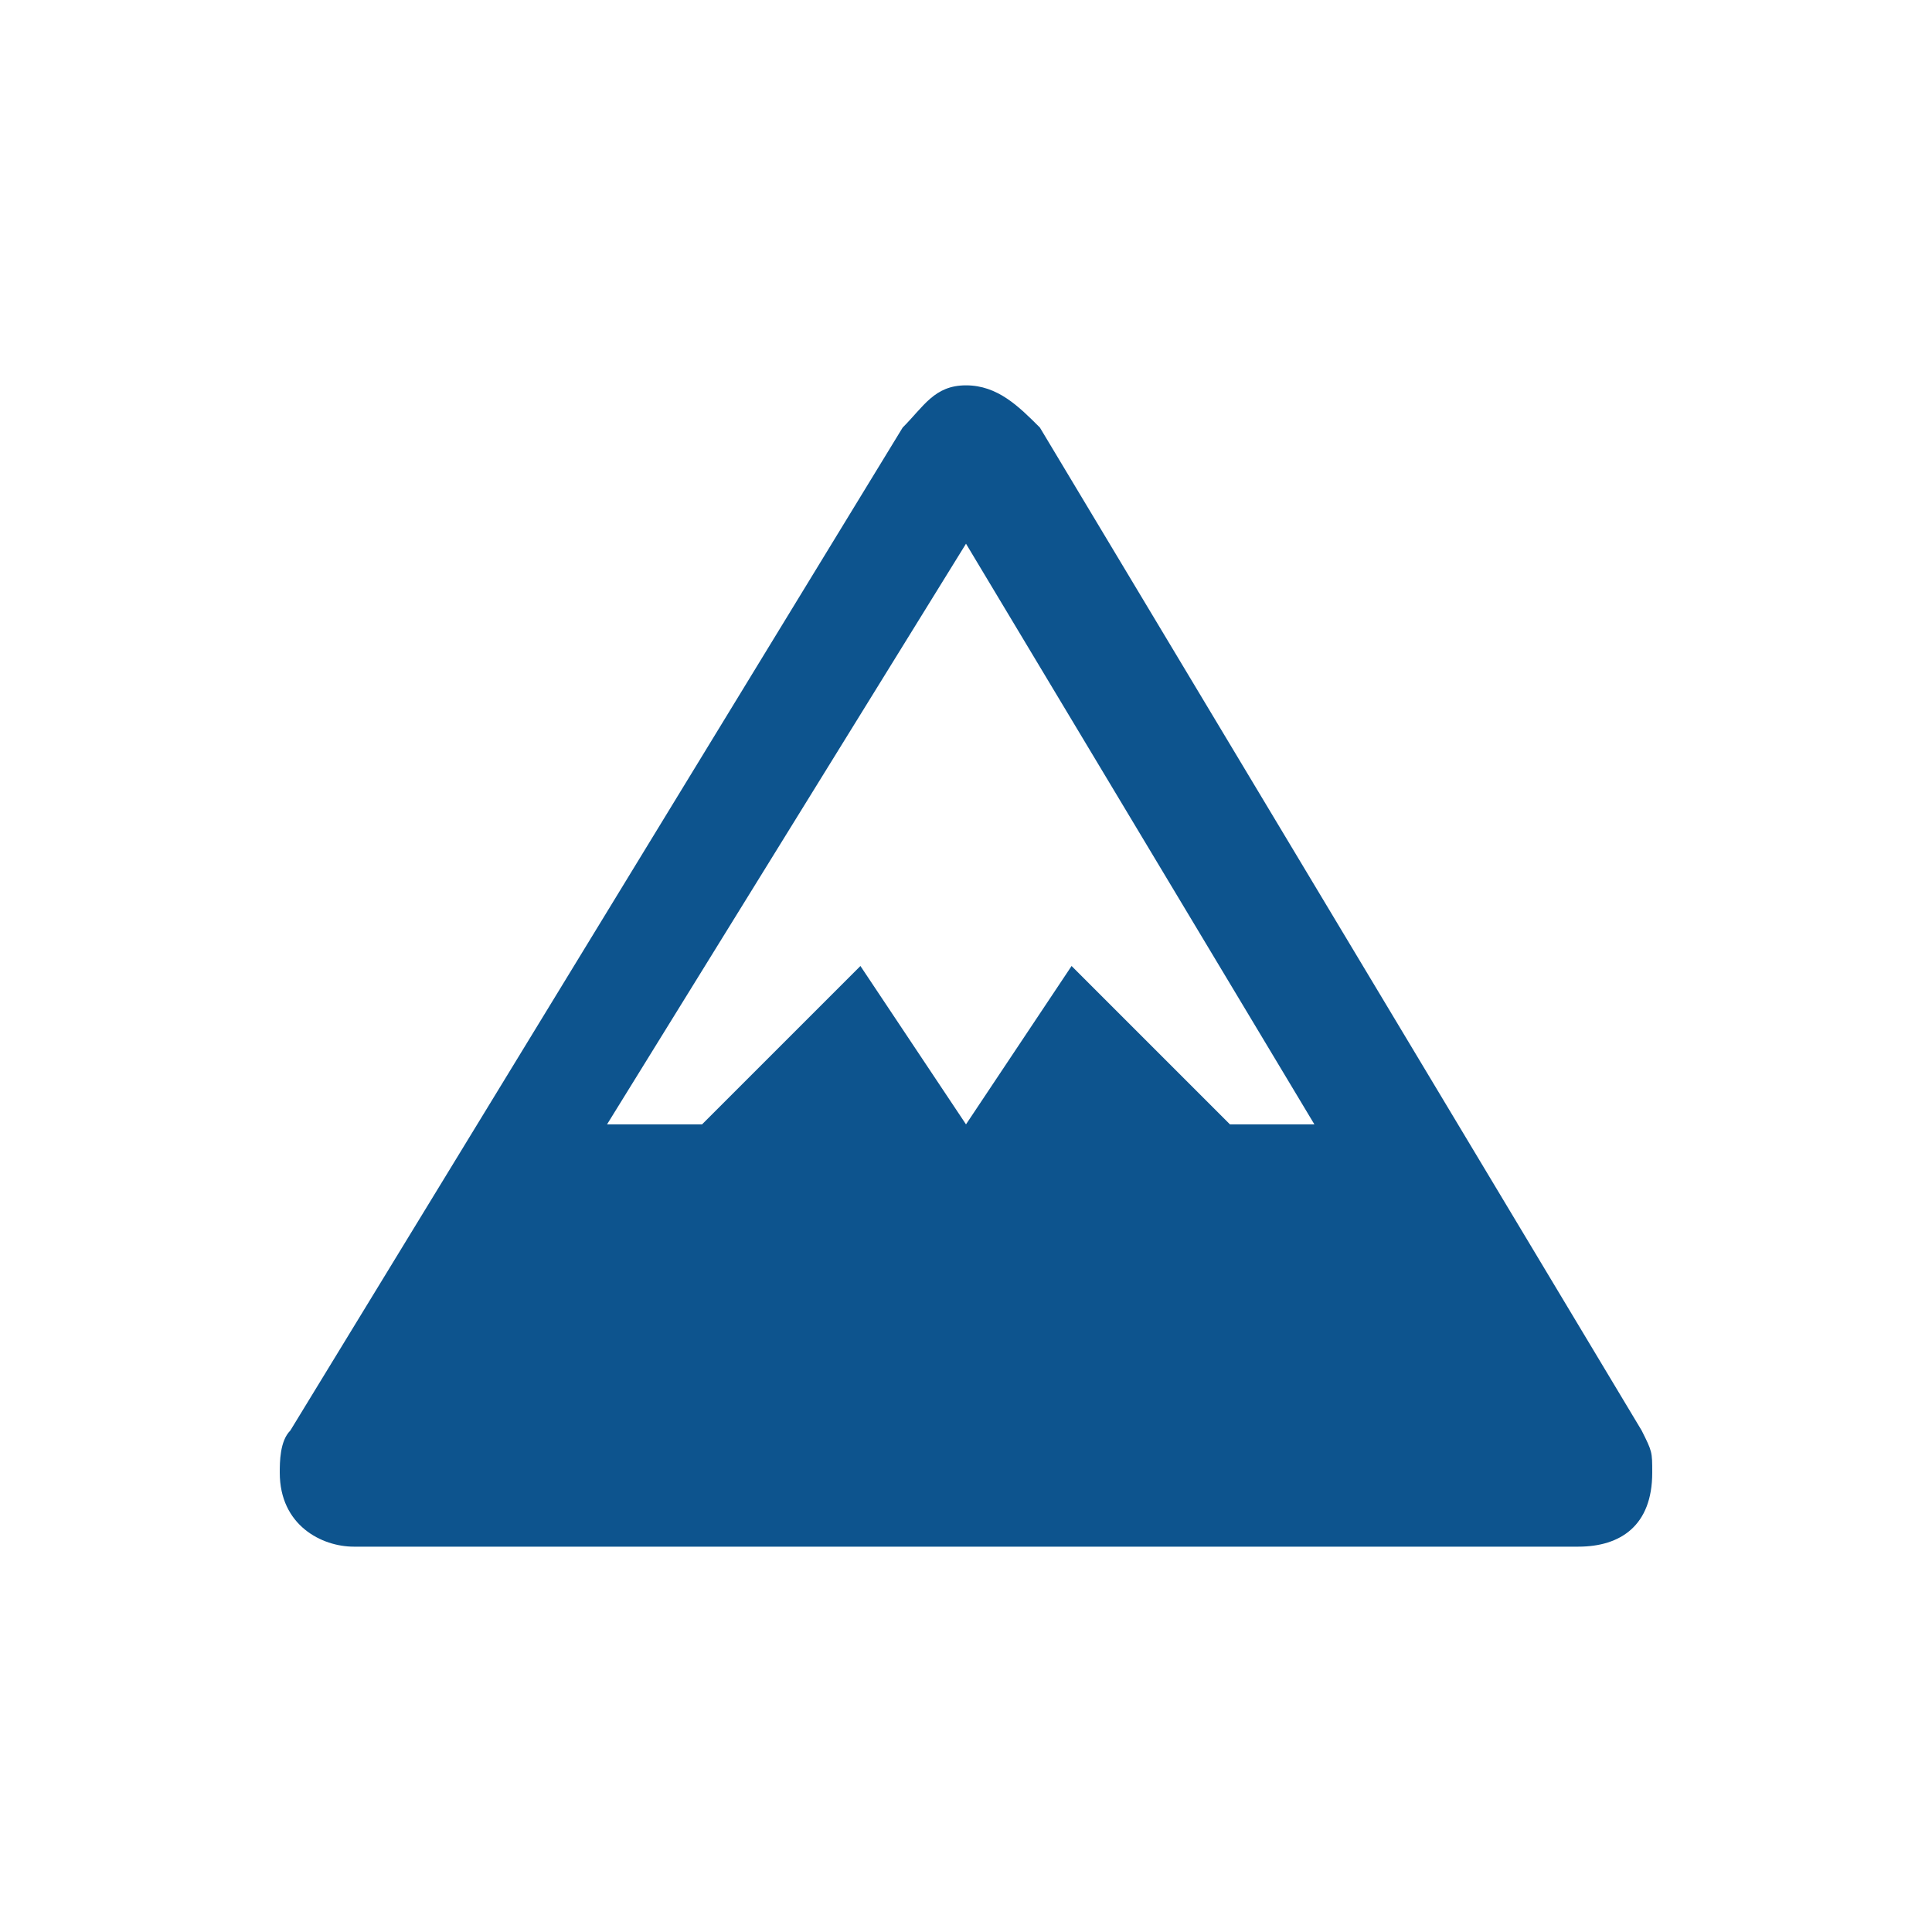
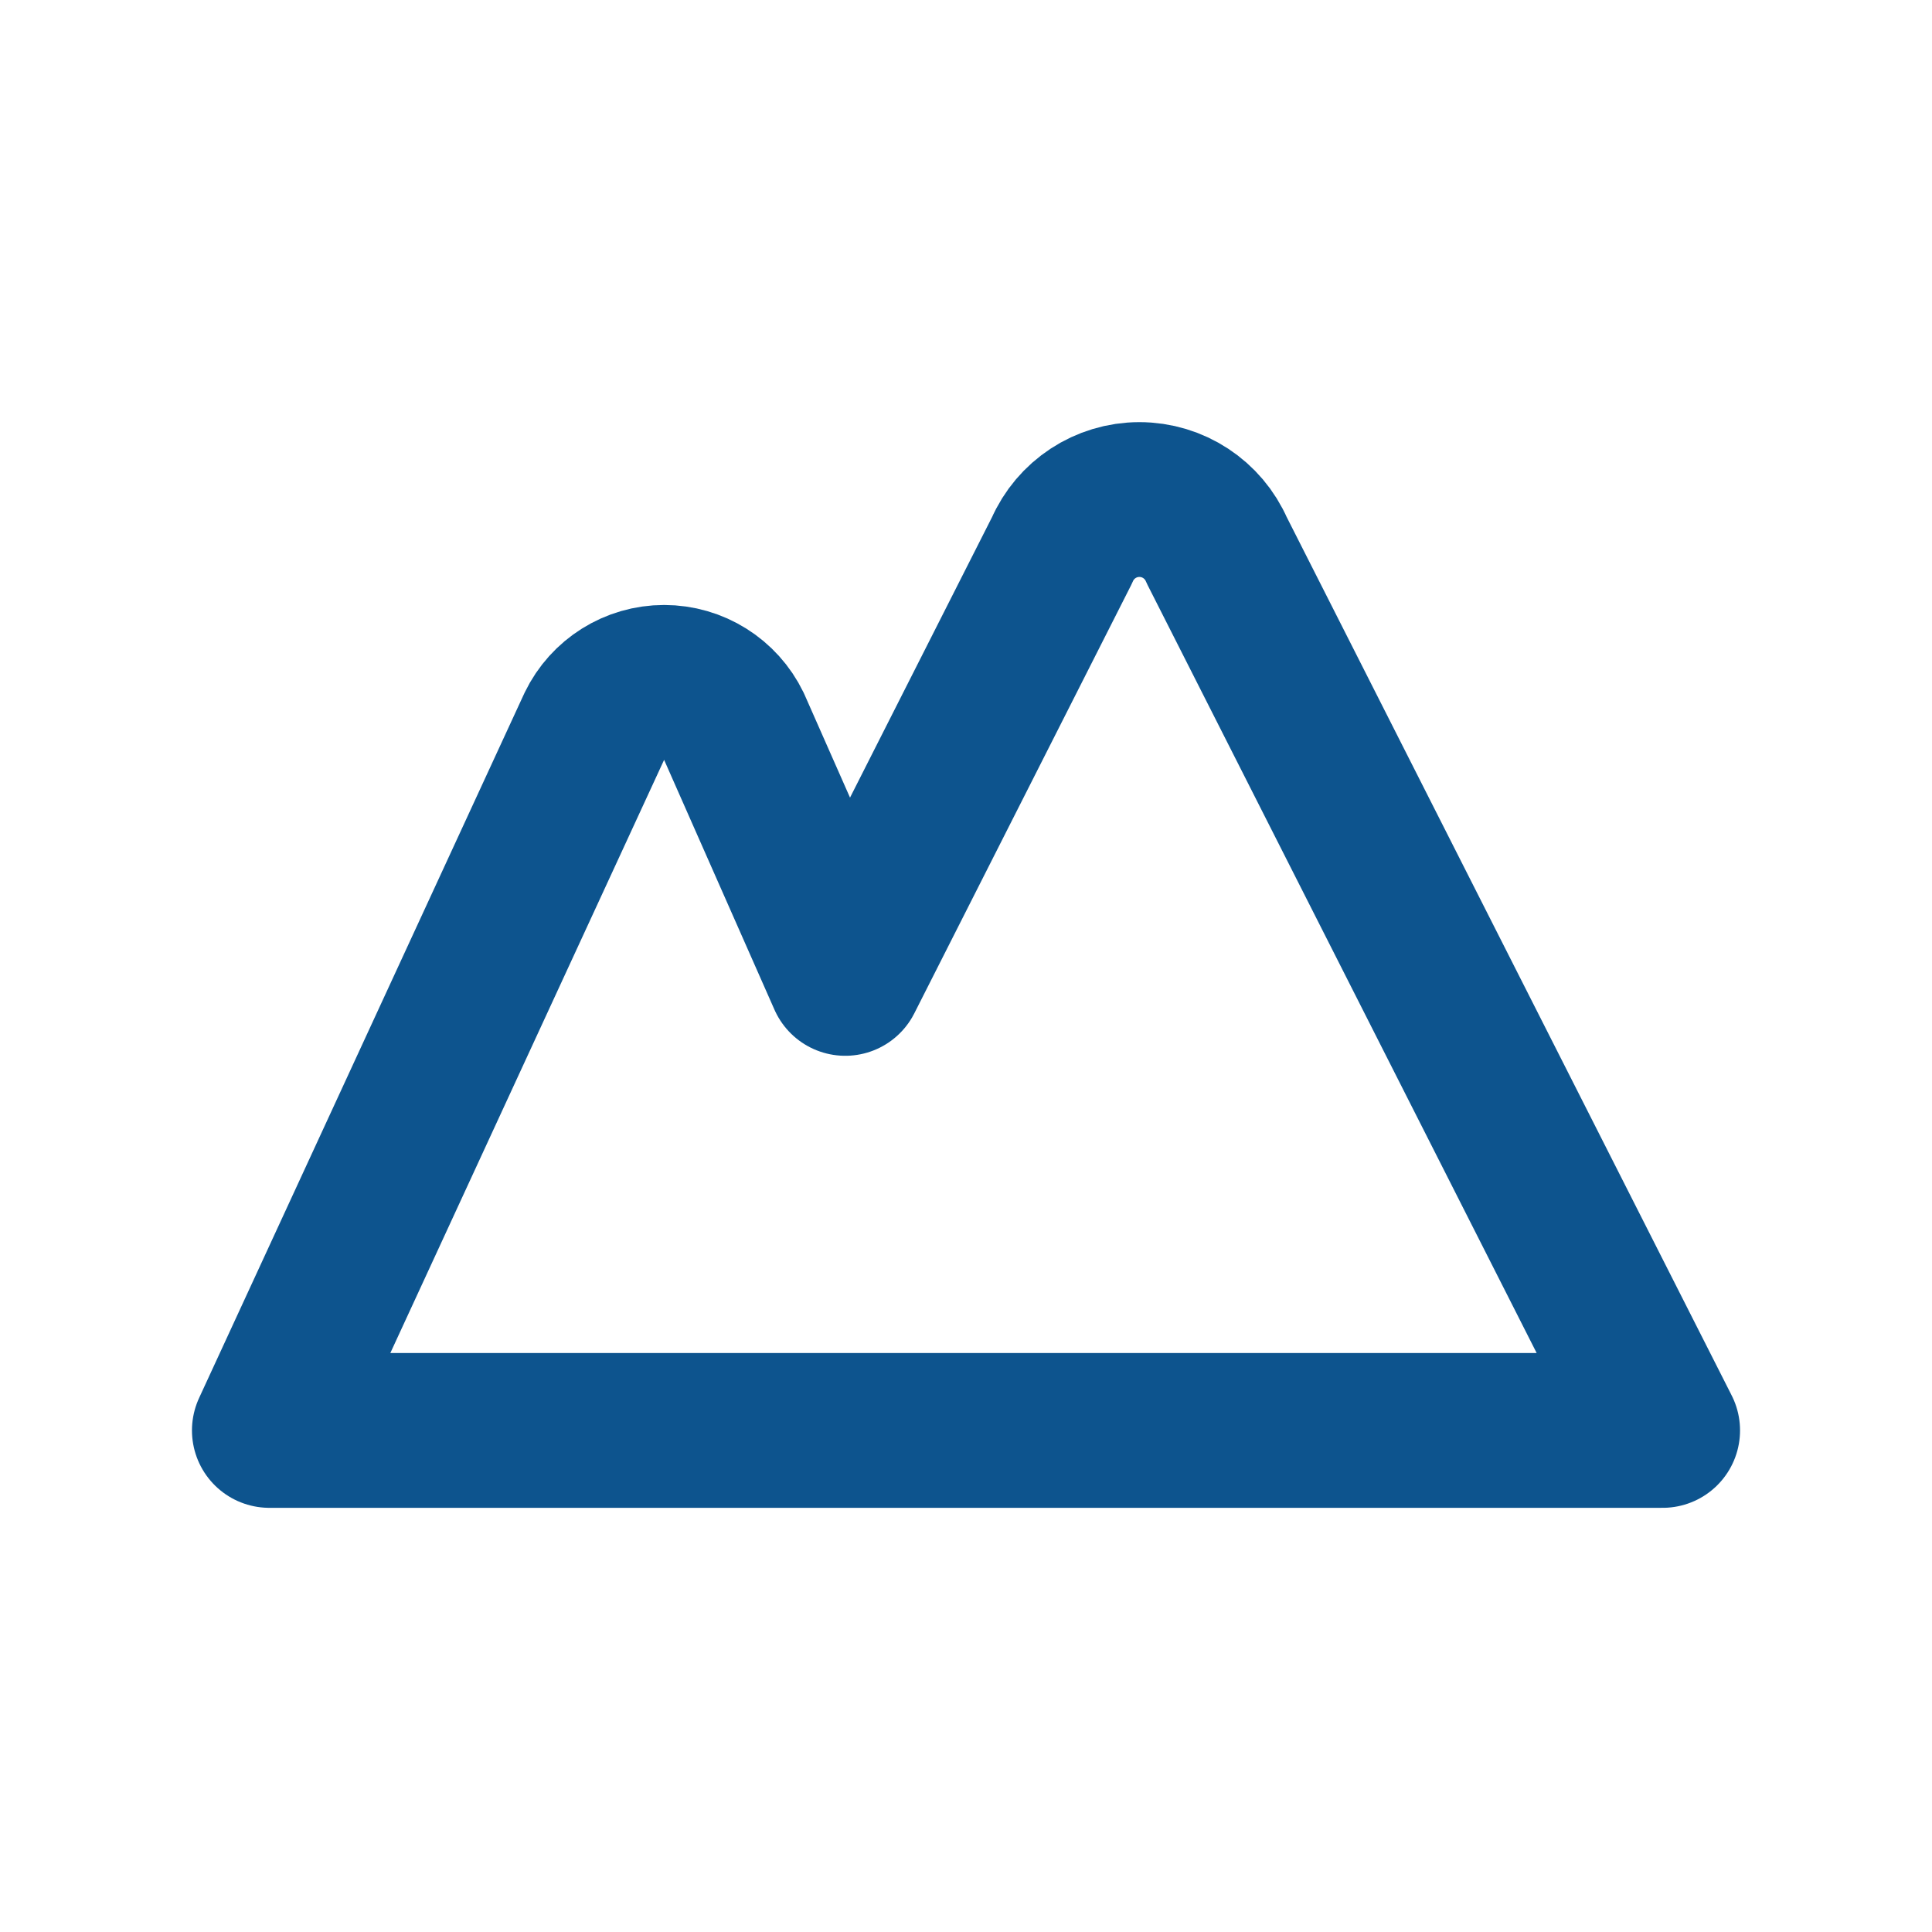
- <svg xmlns="http://www.w3.org/2000/svg" width="800px" height="800px" viewBox="-1.65 -1.65 18.30 18.30" version="1.1" id="mountain" fill="#0d548e">
+ <svg xmlns="http://www.w3.org/2000/svg" width="800px" height="800px" viewBox="-0.48 -0.48 24.96 24.96" id="Line_Color" data-name="Line Color" fill="#0d548e">
  <g id="SVGRepo_bgCarrier" stroke-width="0" />
  <g id="SVGRepo_tracerCarrier" stroke-linecap="round" stroke-linejoin="round" />
  <g id="SVGRepo_iconCarrier">
-     <path id="path5571" d="M7.5,2C7.2,2,7.1,2.2,6.9,2.4  l-5.8,9.5C1,12,1,12.2,1,12.3C1,12.8,1.4,13,1.7,13h11.6c0.4,0,0.7-0.2,0.7-0.7c0-0.2,0-0.2-0.1-0.4L8.2,2.4C8,2.2,7.8,2,7.5,2z   M7.5,3.5L10.8,9H10L8.5,7.5L7.5,9l-1-1.5L5,9H4.1L7.5,3.5z" />
+     <path id="primary" d="M15.24,6.63a1.09,1.09,0,0,0-2,0l-2.8,5.53v0L9,8.9a1,1,0,0,0-1.8,0L3,18H21Z" style="fill:none;stroke:#0d548e;stroke-linecap:round;stroke-linejoin:round;stroke-width:2px" />
  </g>
</svg>
